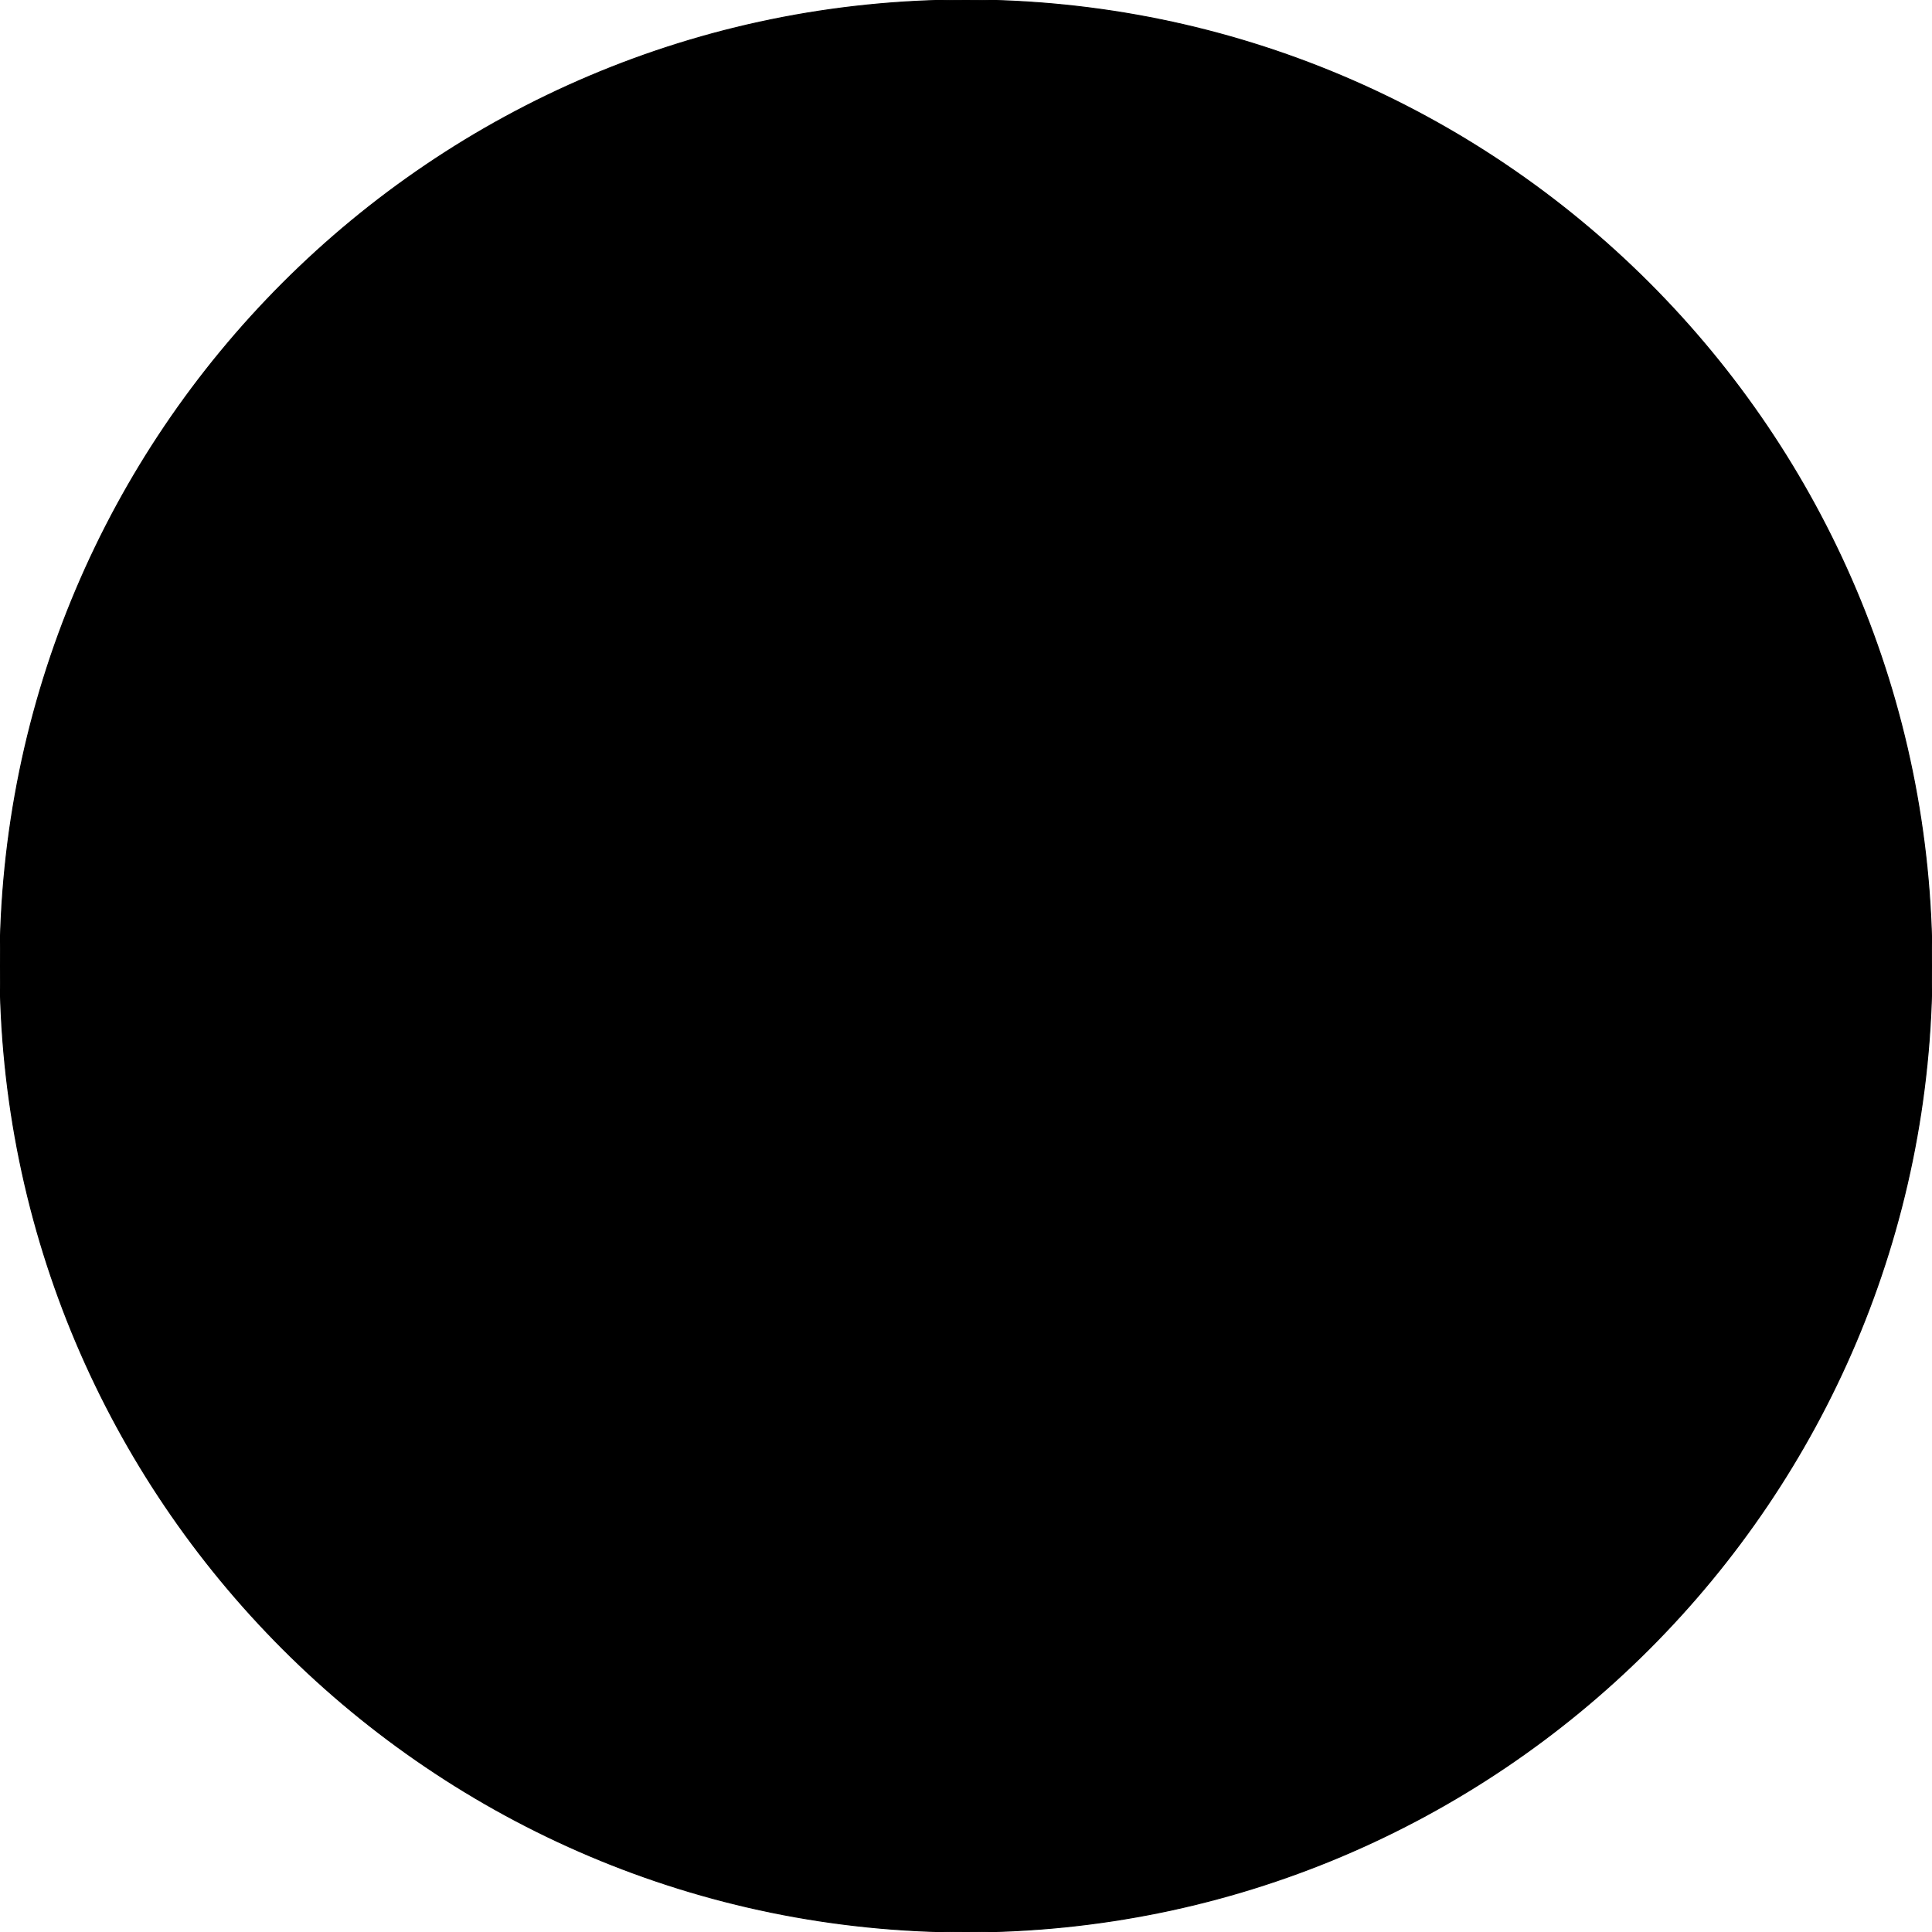
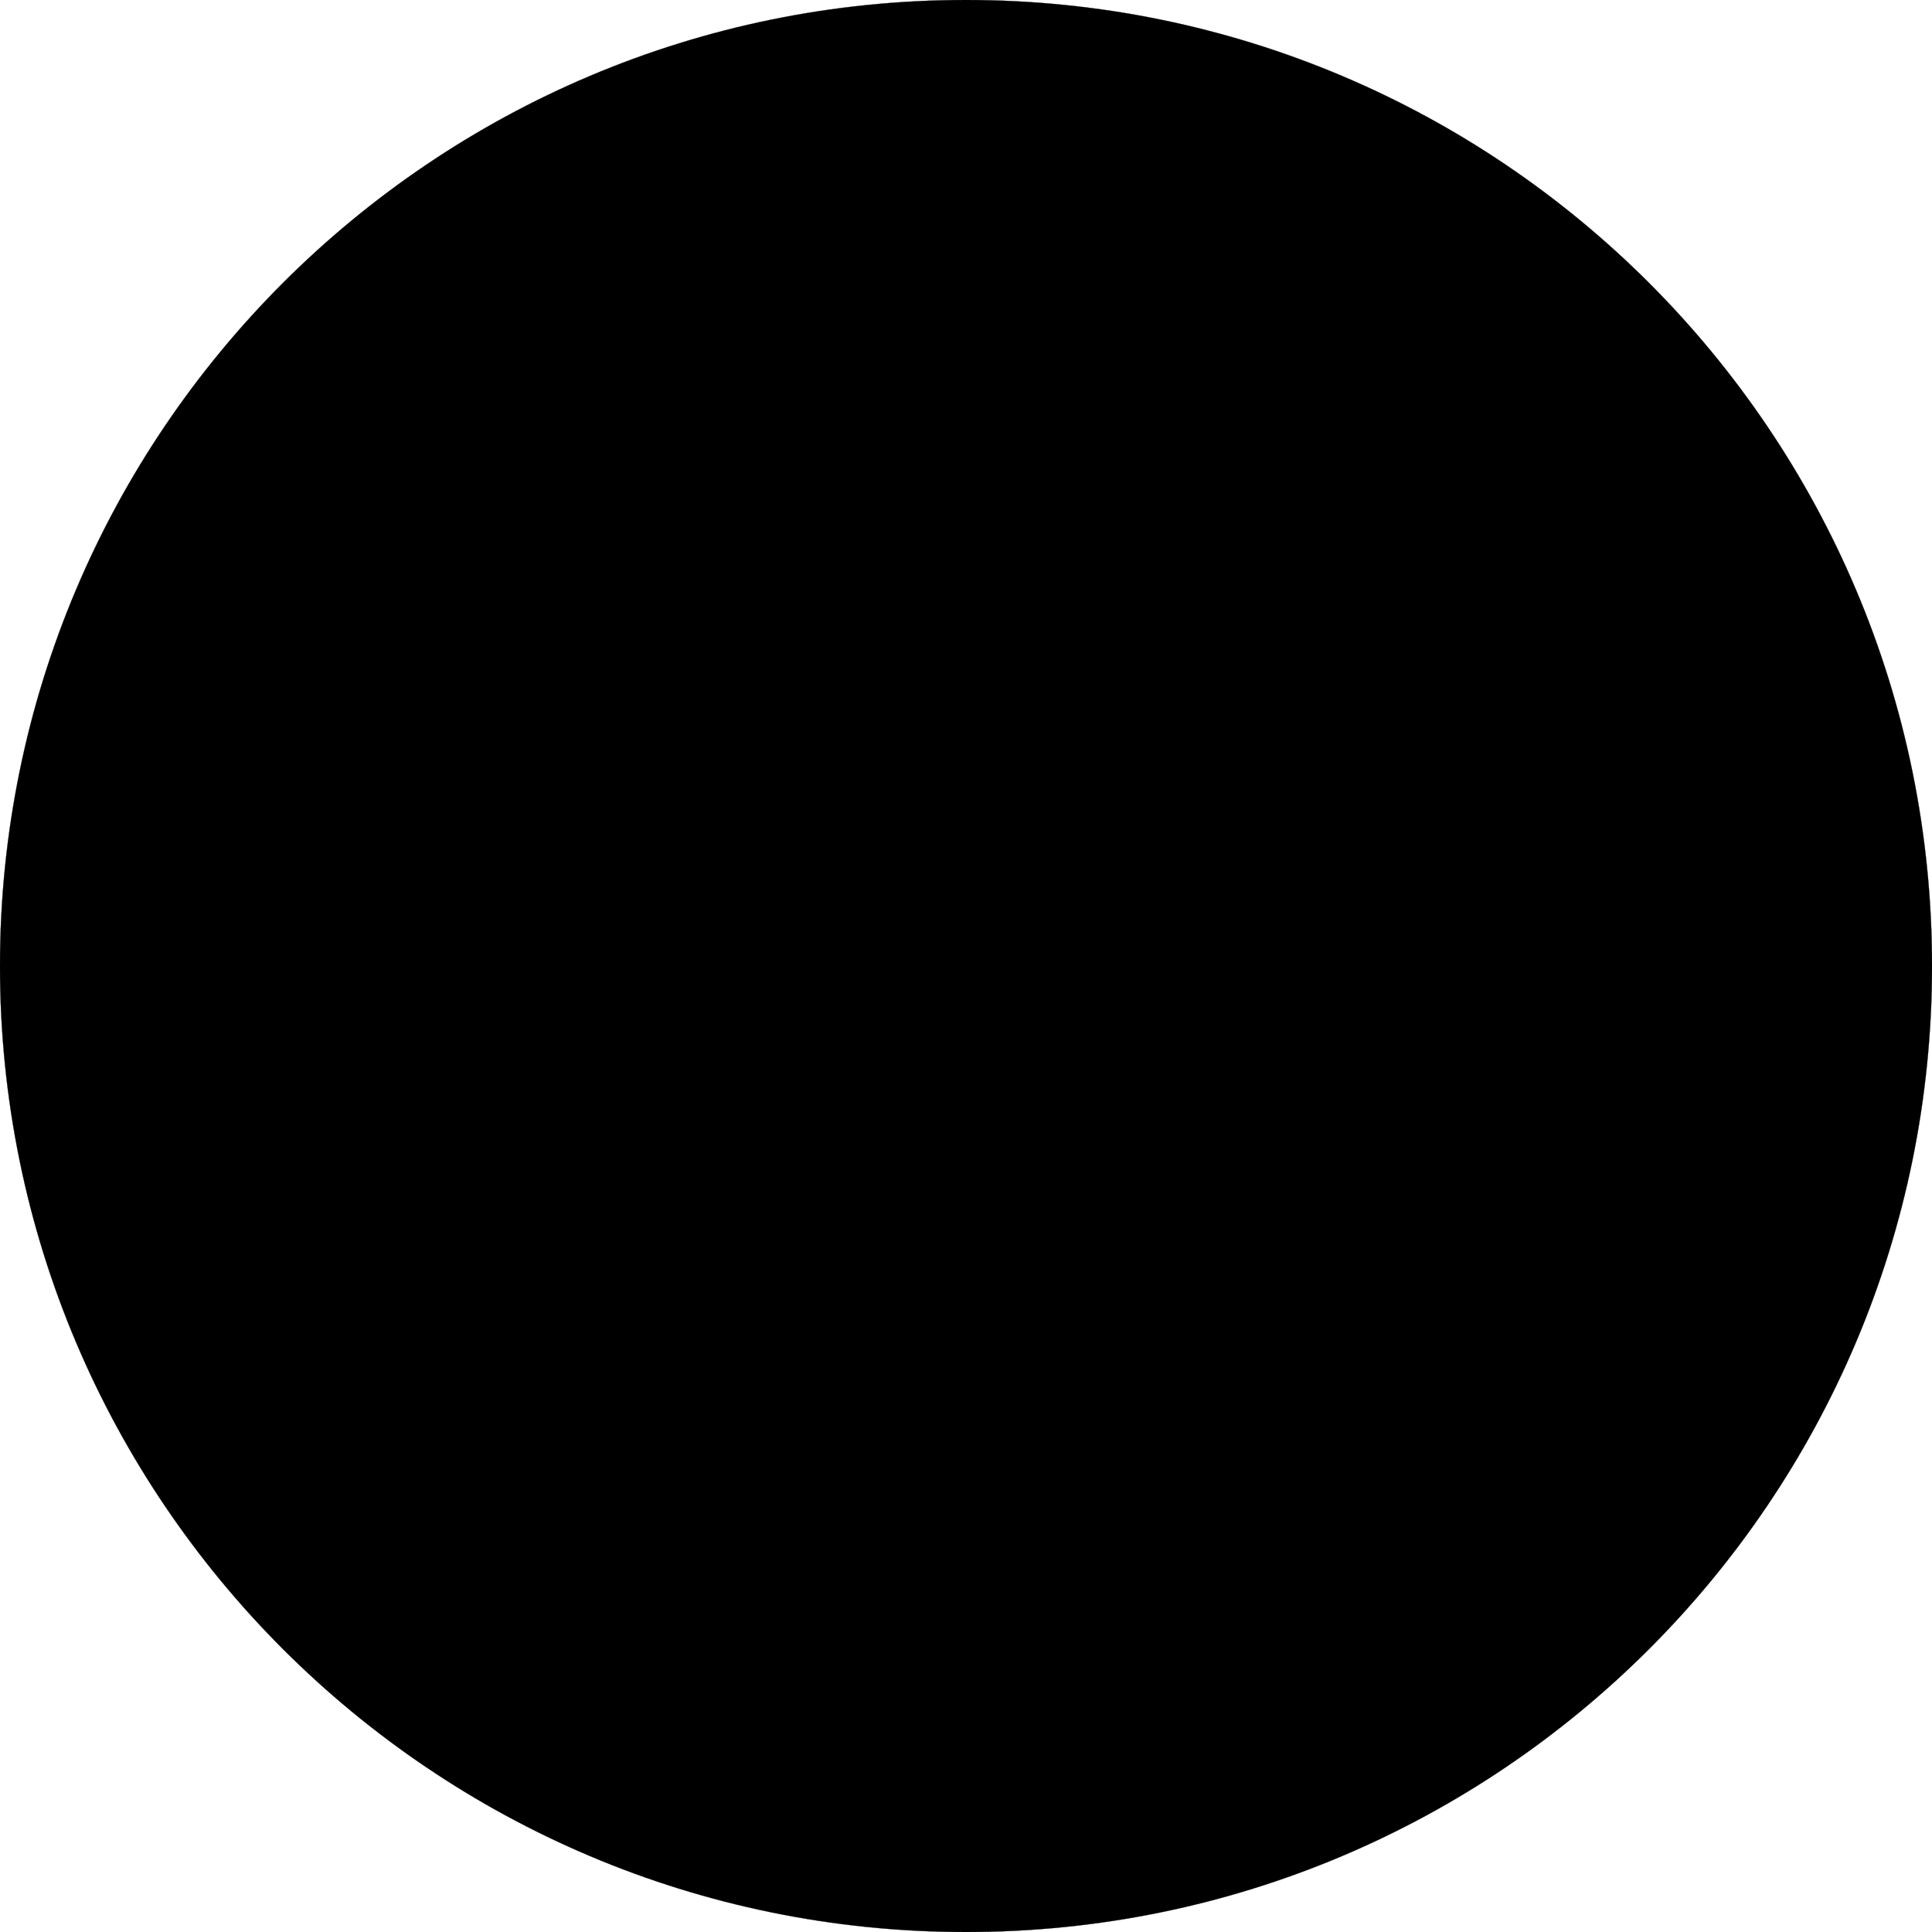
<svg xmlns="http://www.w3.org/2000/svg" width="1000mm" height="1000mm" viewBox="1.449 -999.562 1000 1000" version="1.1" style="stroke-linecap:round;stroke-linejoin:round;">
  <g transform="scale(1,-1)">
    <g>
-       <circle cx="501.449" cy="499.562" r="480" style="stroke:#000000;stroke-width:0.5;" />
-       <circle cx="501.449" cy="499.562" r="500" style="stroke:#000000;stroke-width:0.5;" />
+       <circle cx="501.449" cy="499.562" r="480" style="stroke:#000000;stroke-width:0.1;" />
+       <circle cx="501.449" cy="499.562" r="500" style="stroke:#000000;stroke-width:0.1;" />
    </g>
  </g>
</svg>
